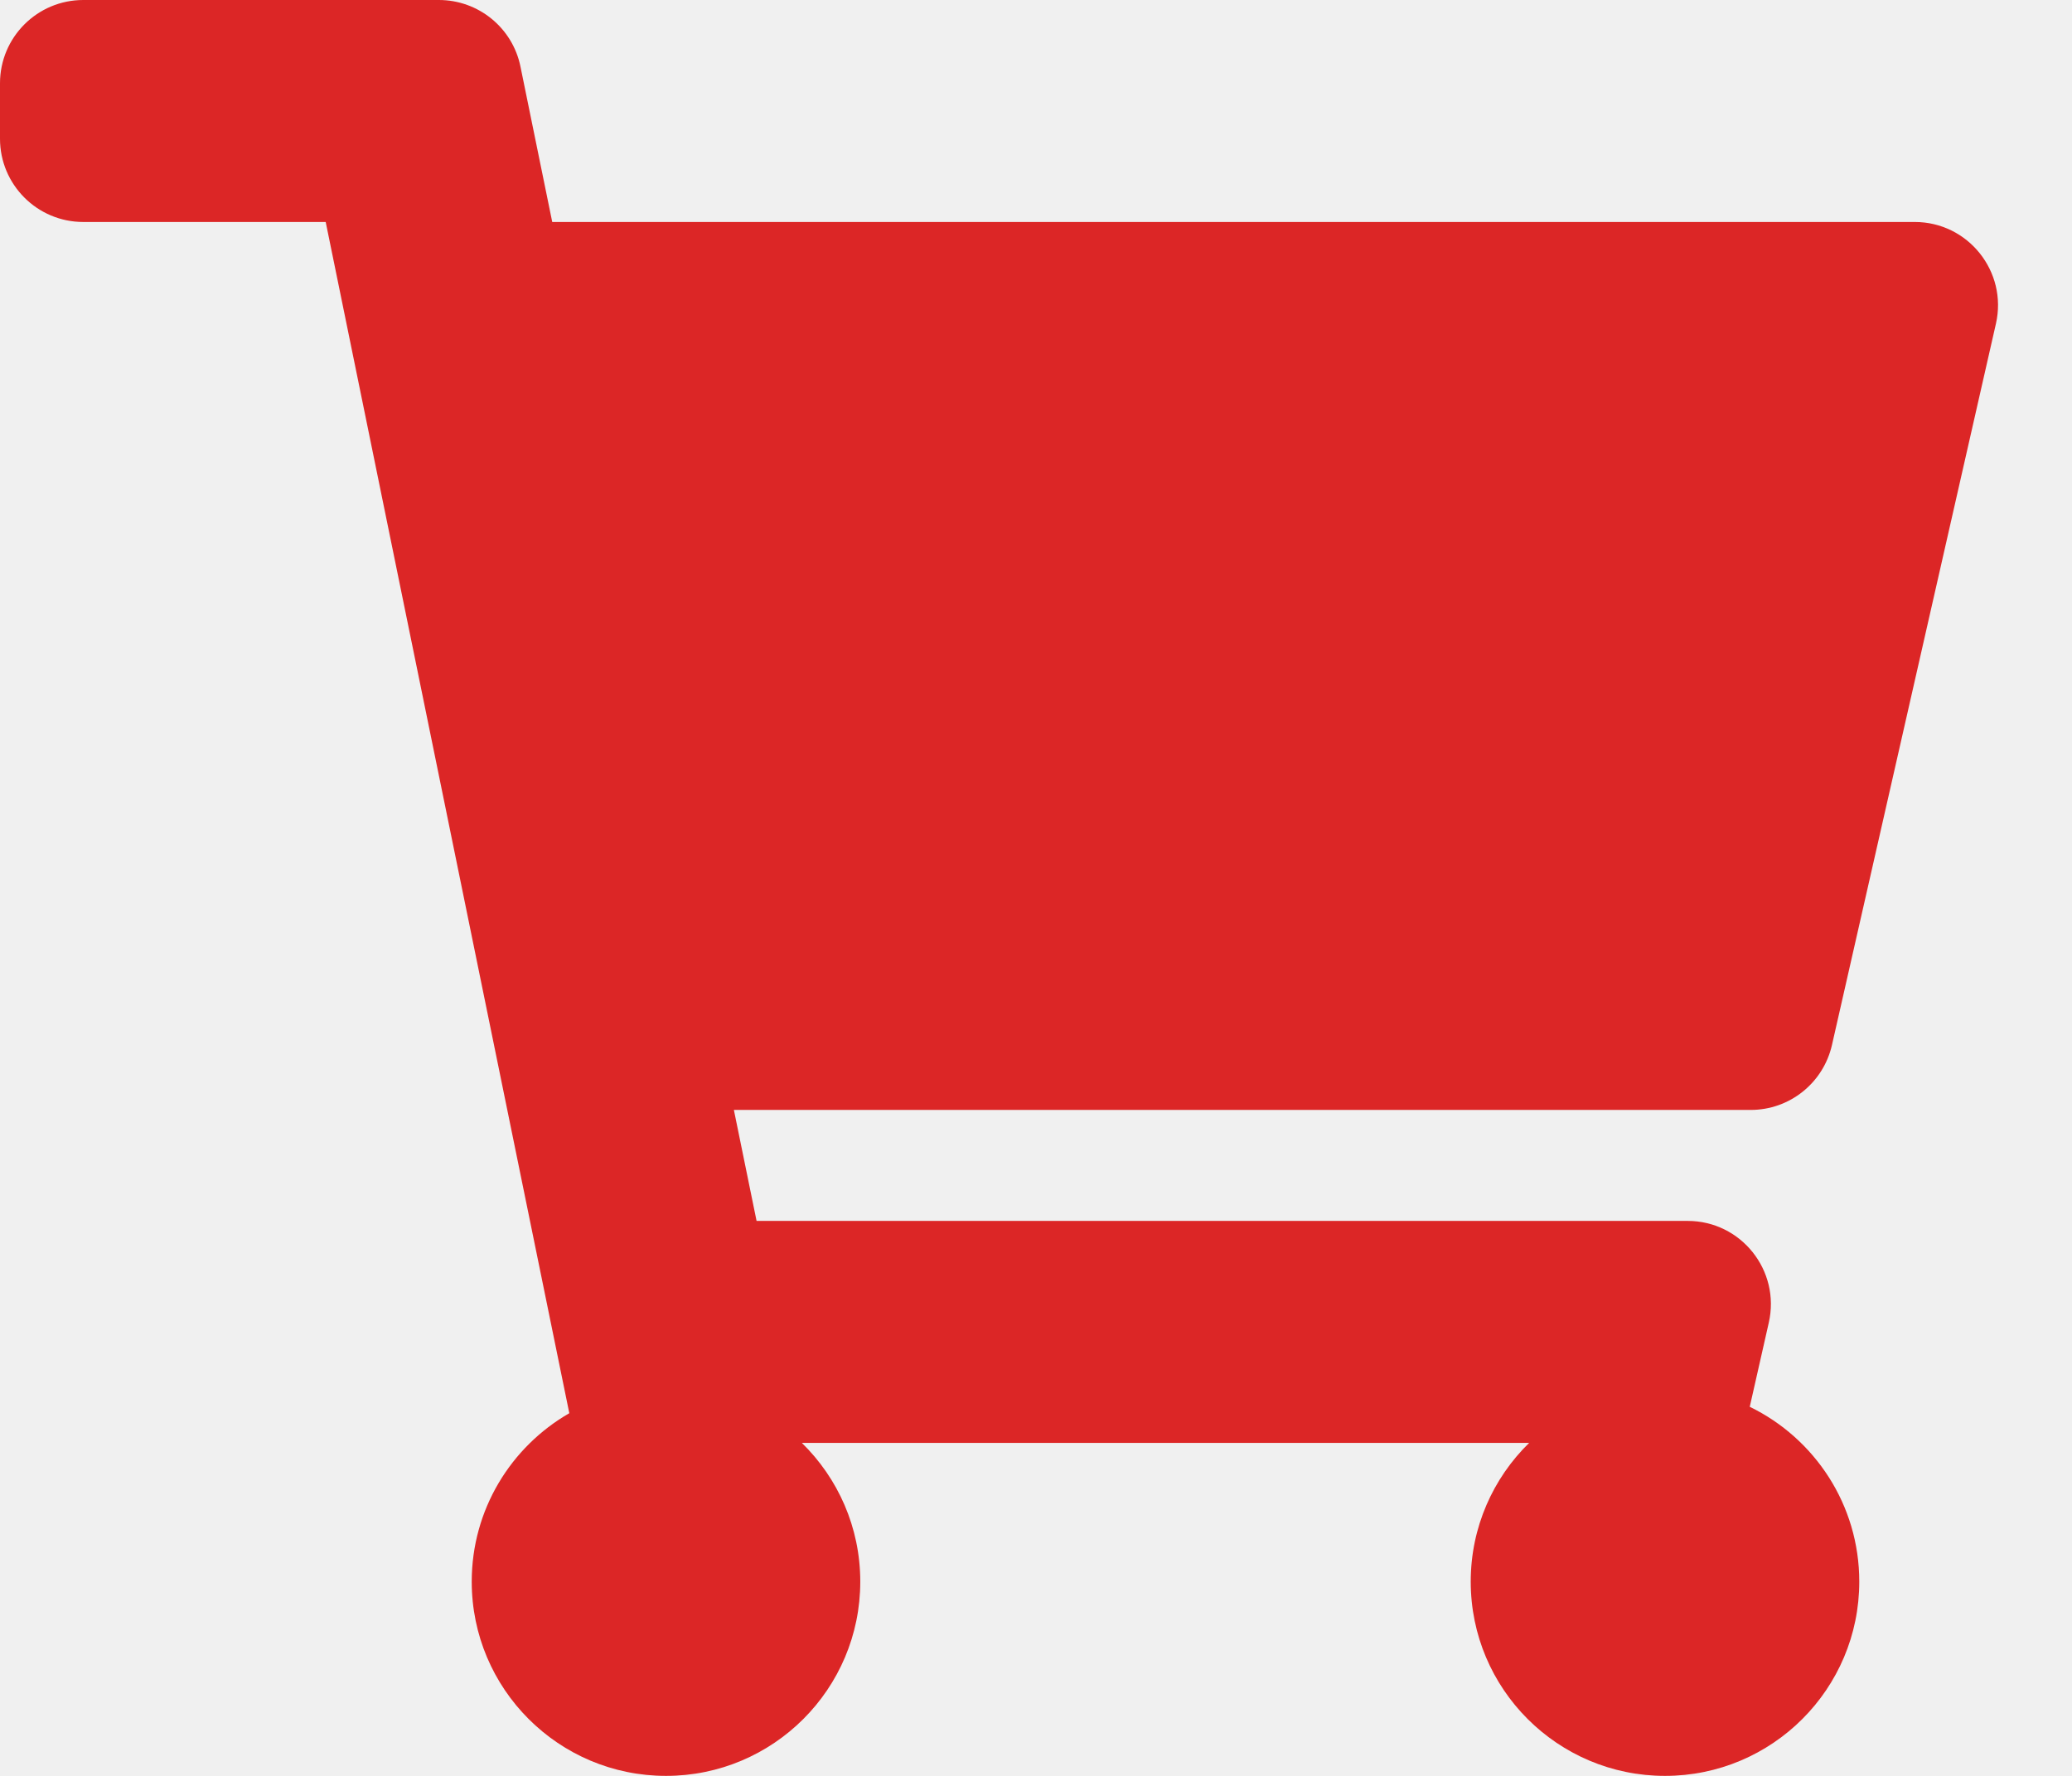
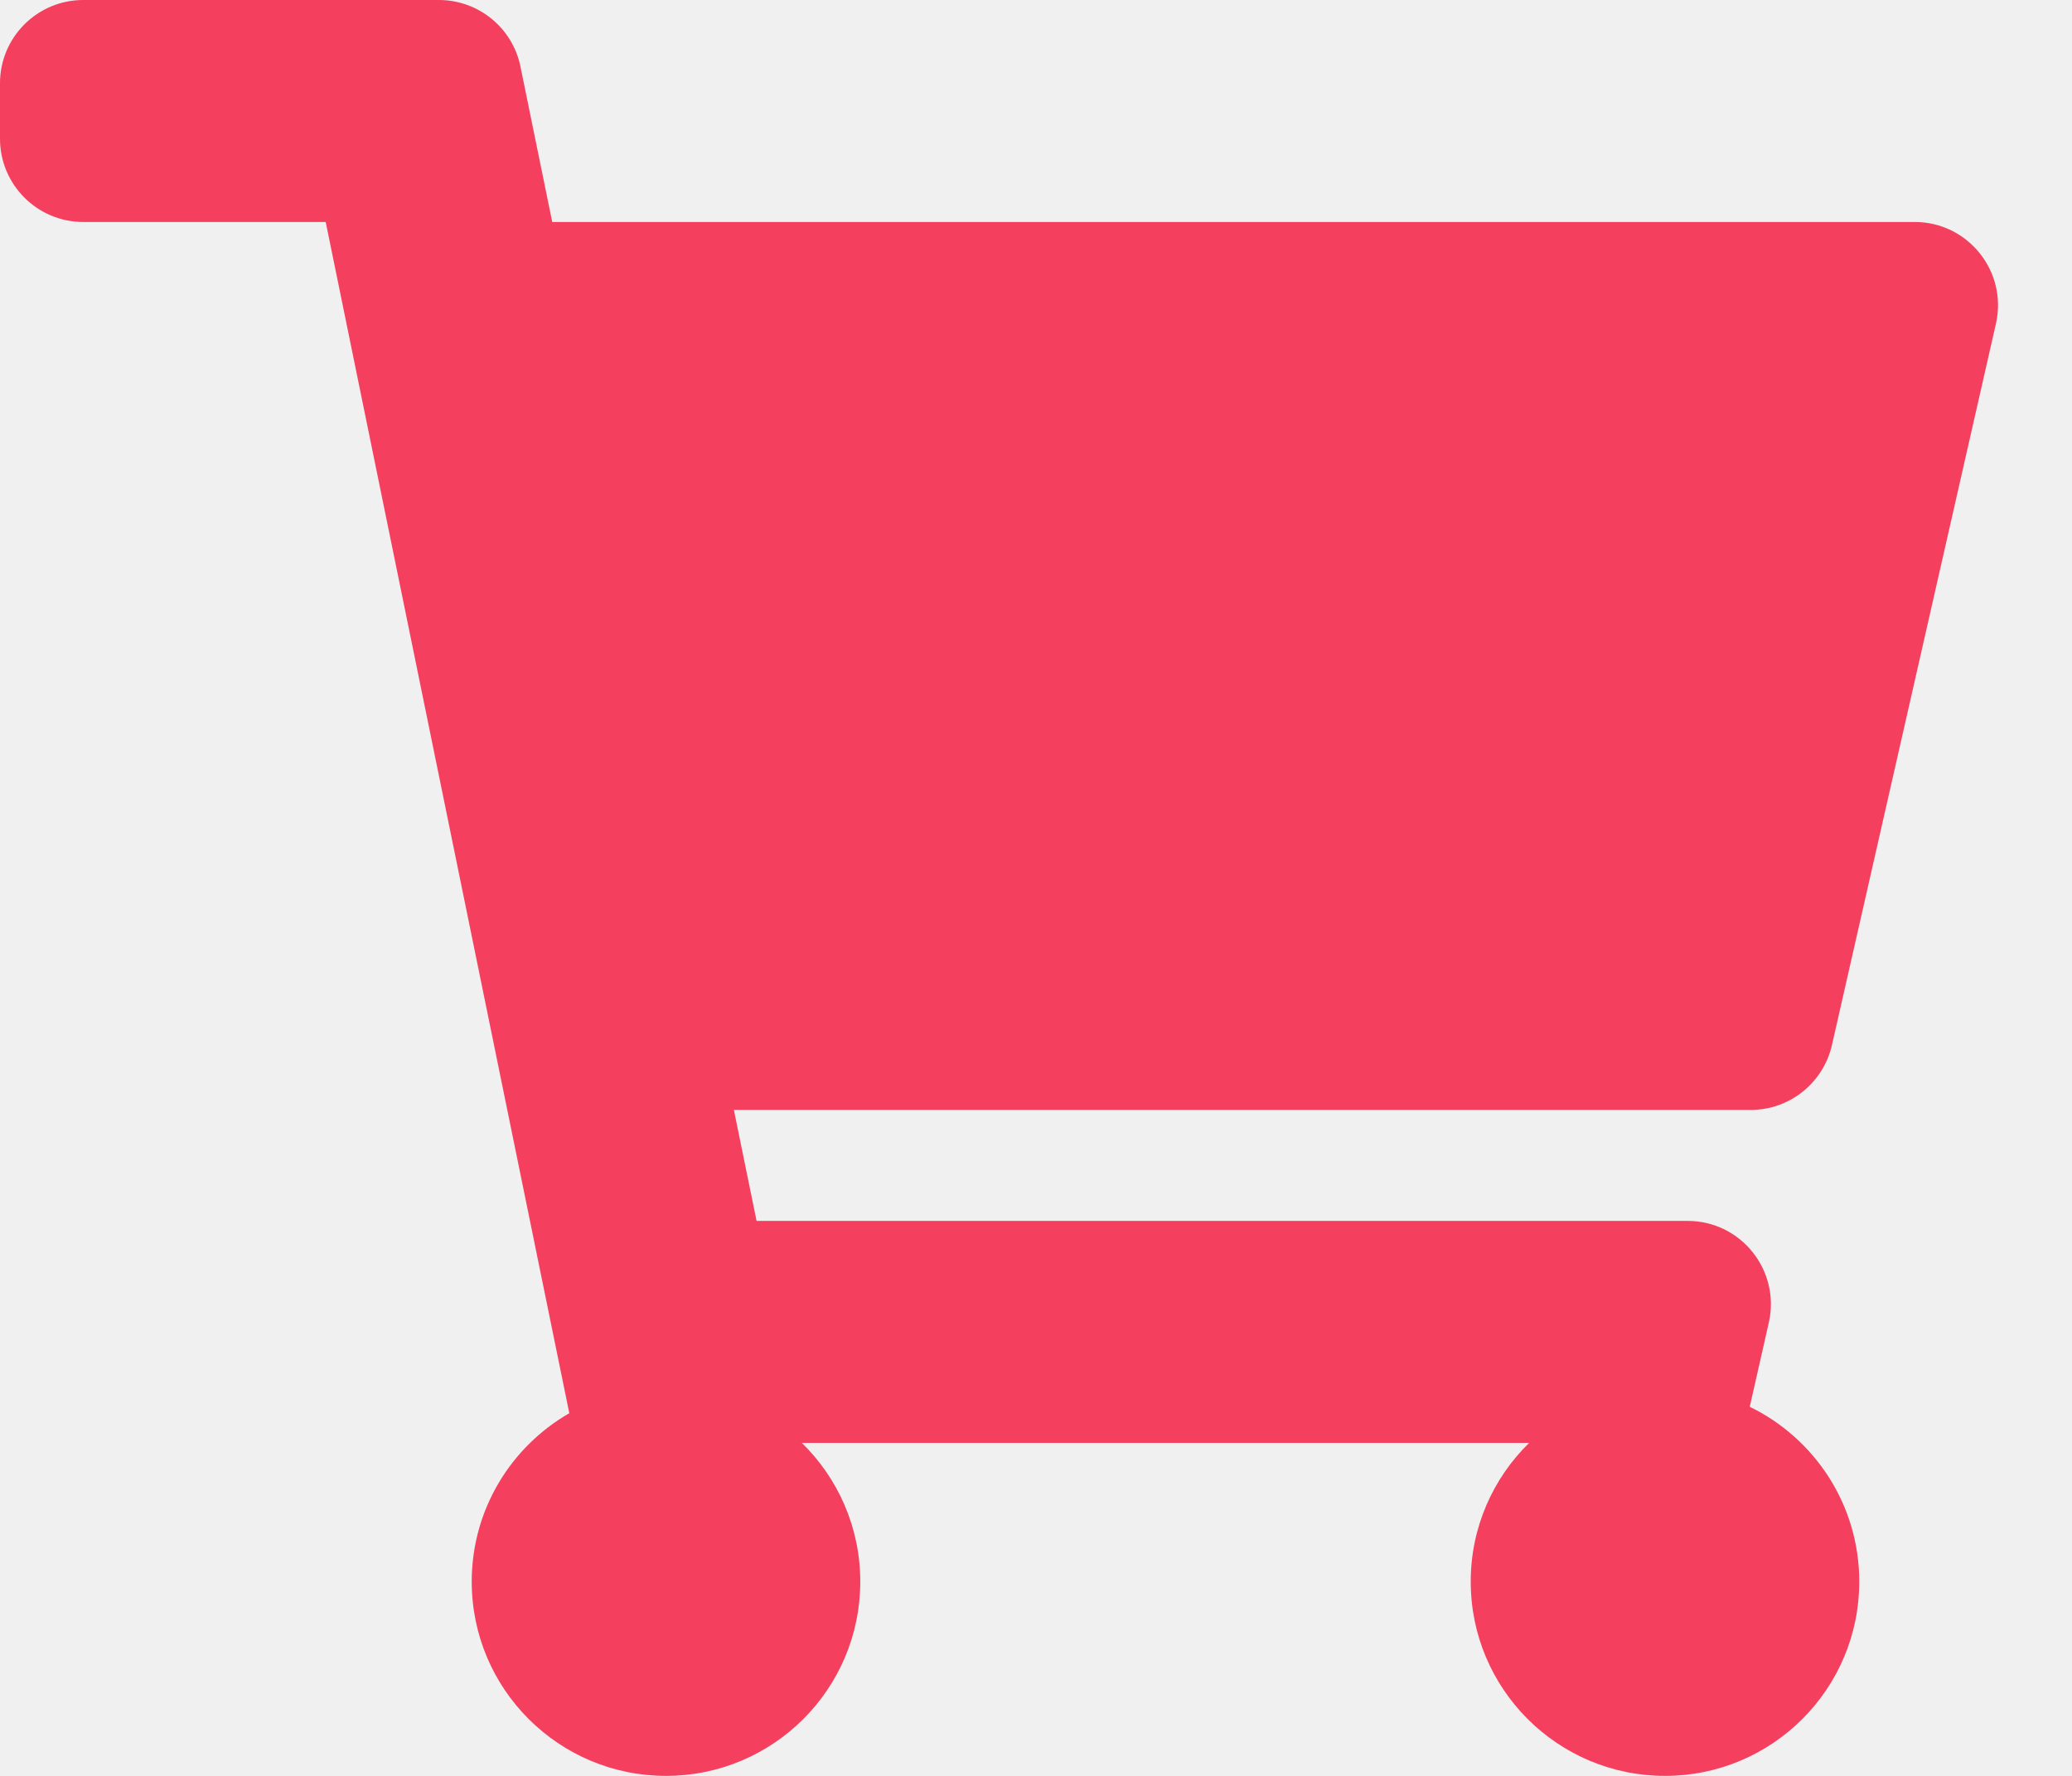
<svg xmlns="http://www.w3.org/2000/svg" width="21" height="18" viewBox="0 0 21 18" fill="none">
  <g clip-path="url(#clip0_10_102)">
-     <path d="M18.567 10.593L20.229 3.281C20.349 2.753 19.947 2.25 19.406 2.25H5.597L5.275 0.675C5.195 0.282 4.849 0 4.448 0H0.844C0.378 0 0 0.378 0 0.844V1.406C0 1.872 0.378 2.25 0.844 2.25H3.301L5.77 14.324C5.179 14.664 4.781 15.301 4.781 16.031C4.781 17.119 5.663 18 6.75 18C7.837 18 8.719 17.119 8.719 16.031C8.719 15.48 8.492 14.982 8.127 14.625H15.498C15.133 14.982 14.906 15.48 14.906 16.031C14.906 17.119 15.788 18 16.875 18C17.962 18 18.844 17.119 18.844 16.031C18.844 15.252 18.391 14.578 17.734 14.259L17.927 13.406C18.047 12.878 17.646 12.375 17.105 12.375H7.668L7.438 11.25H17.744C18.138 11.25 18.479 10.977 18.567 10.593Z" fill="#dc2626" />
+     <path d="M18.567 10.593L20.229 3.281C20.349 2.753 19.947 2.25 19.406 2.25H5.597L5.275 0.675C5.195 0.282 4.849 0 4.448 0H0.844C0.378 0 0 0.378 0 0.844V1.406C0 1.872 0.378 2.25 0.844 2.25H3.301L5.77 14.324C5.179 14.664 4.781 15.301 4.781 16.031C4.781 17.119 5.663 18 6.75 18C7.837 18 8.719 17.119 8.719 16.031C8.719 15.48 8.492 14.982 8.127 14.625H15.498C15.133 14.982 14.906 15.48 14.906 16.031C14.906 17.119 15.788 18 16.875 18C17.962 18 18.844 17.119 18.844 16.031C18.844 15.252 18.391 14.578 17.734 14.259L17.927 13.406C18.047 12.878 17.646 12.375 17.105 12.375H7.668L7.438 11.25H17.744C18.138 11.25 18.479 10.977 18.567 10.593Z" fill="#f43f5e" />
  </g>
  <defs>
    <clipPath id="clip0_10_102">
      <rect width="20.25" height="18" fill="white" />
    </clipPath>
  </defs>
</svg>
